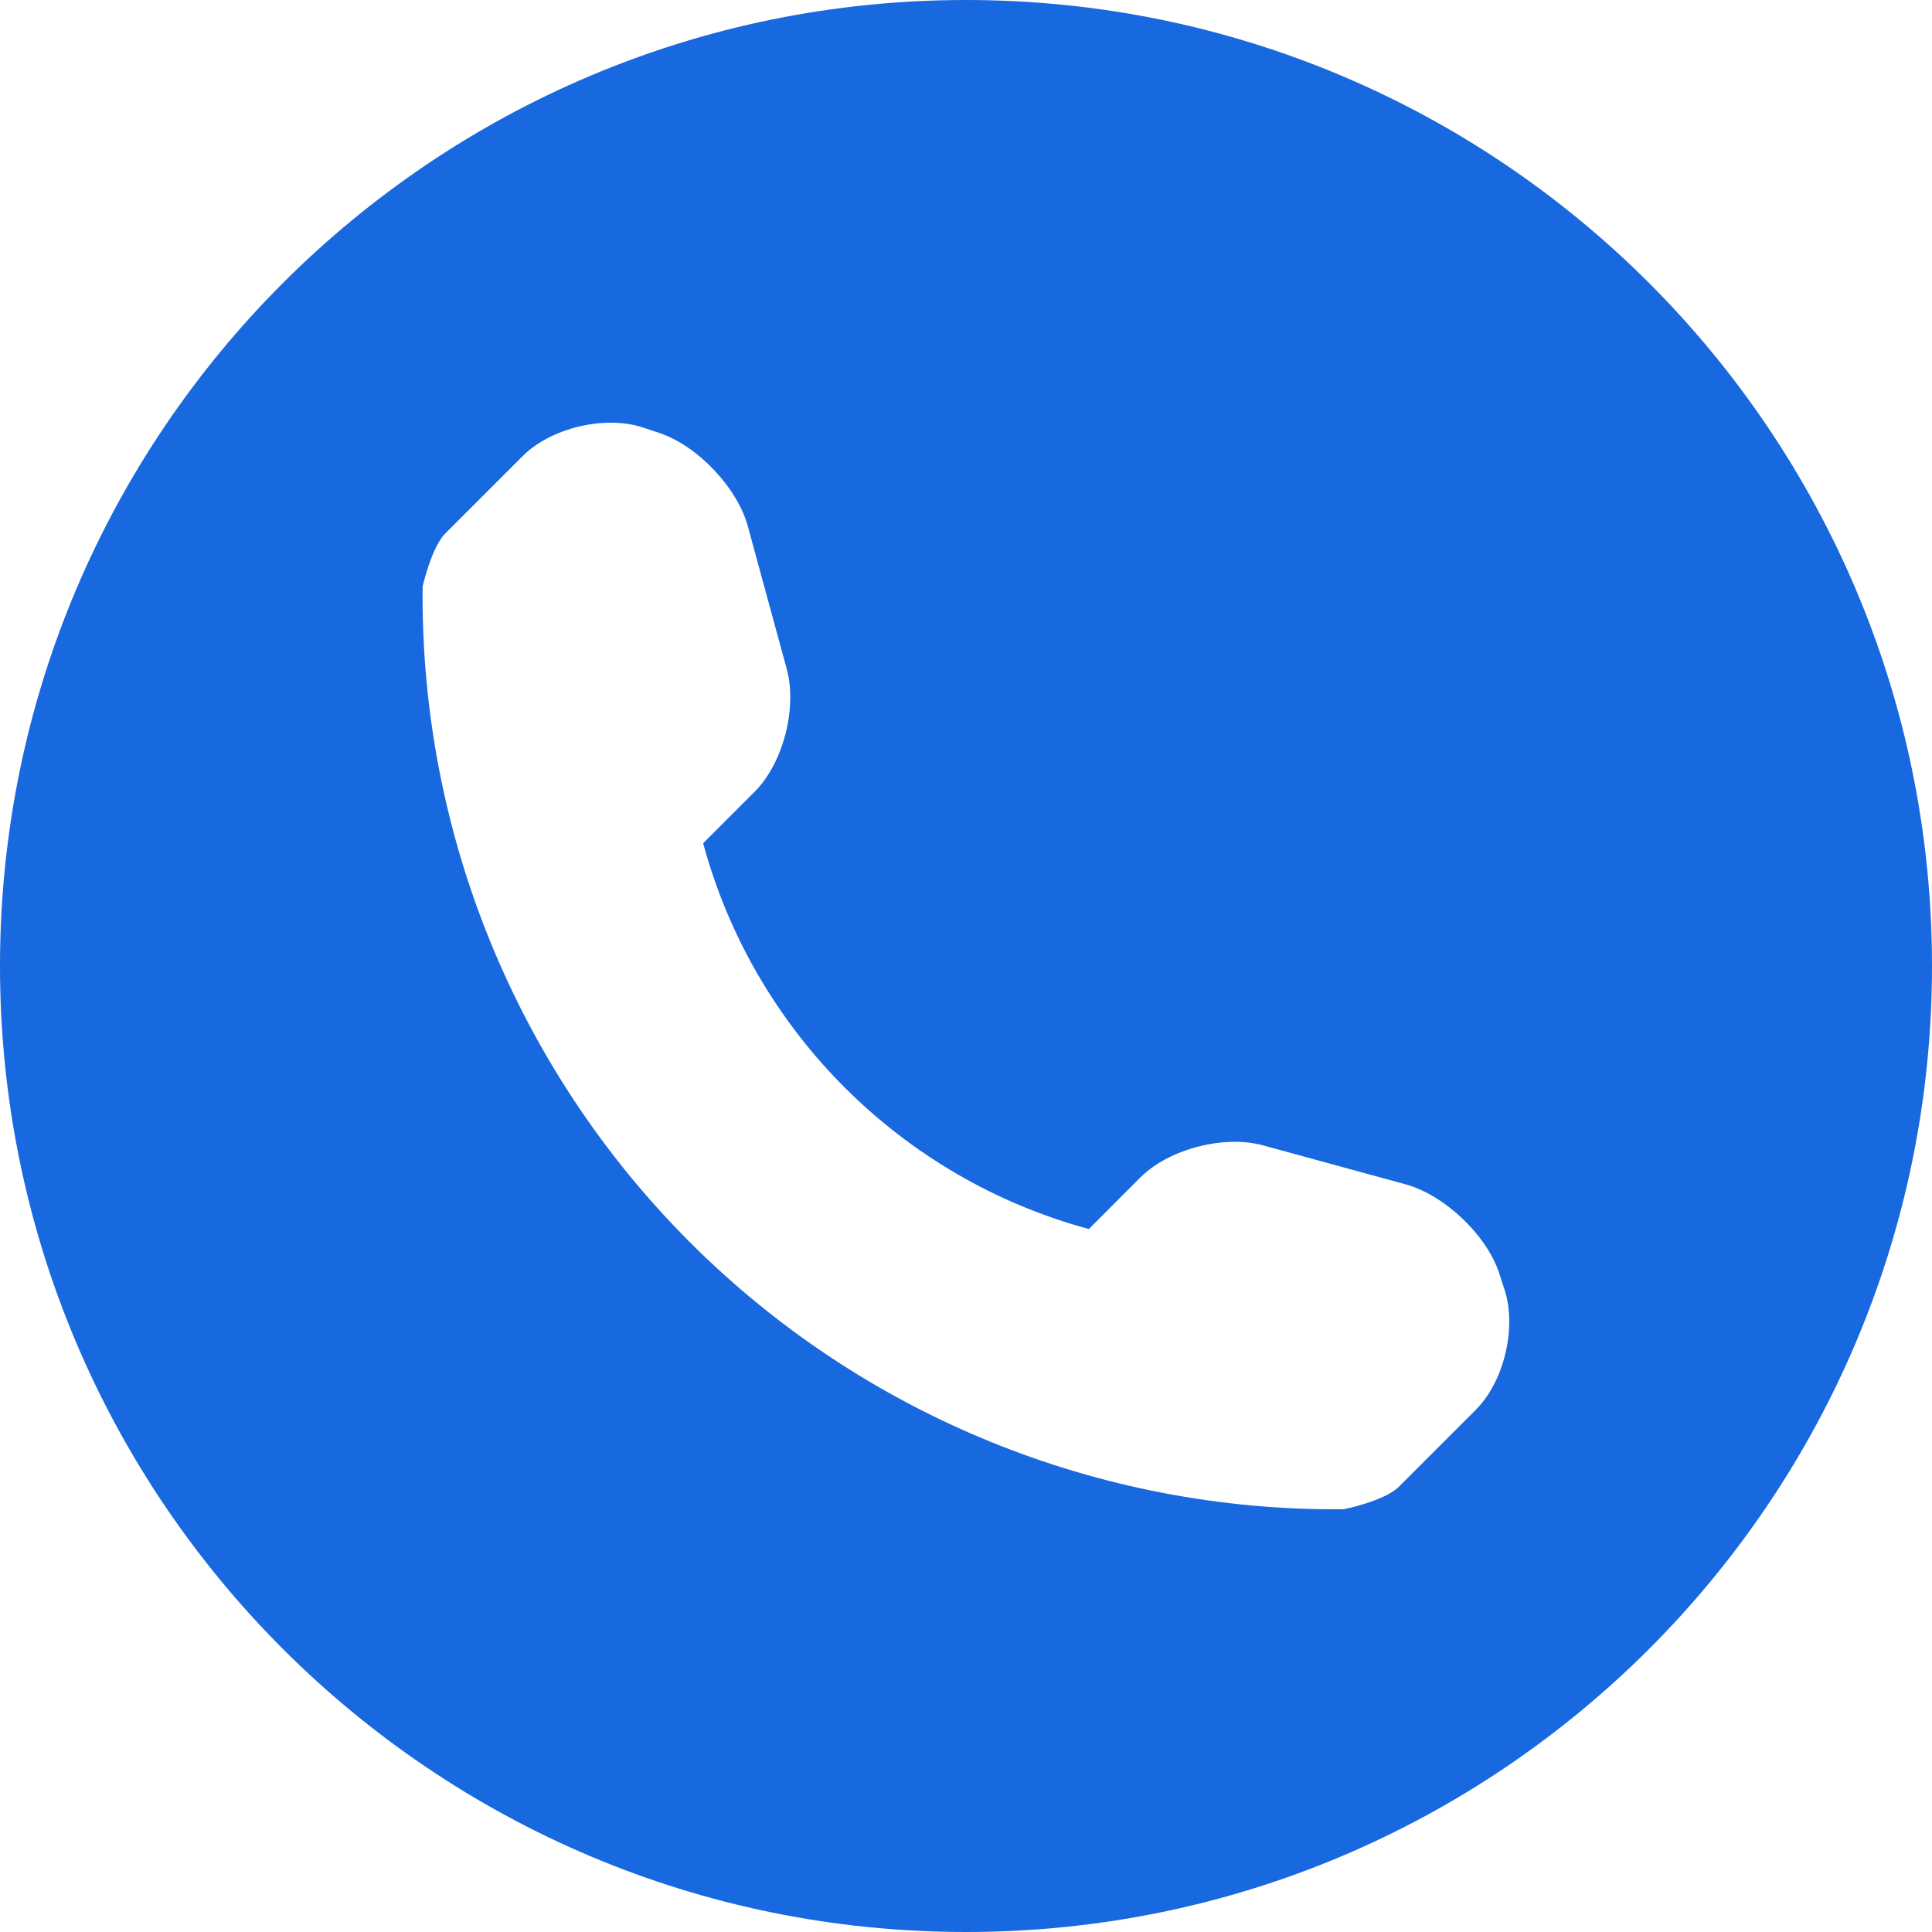
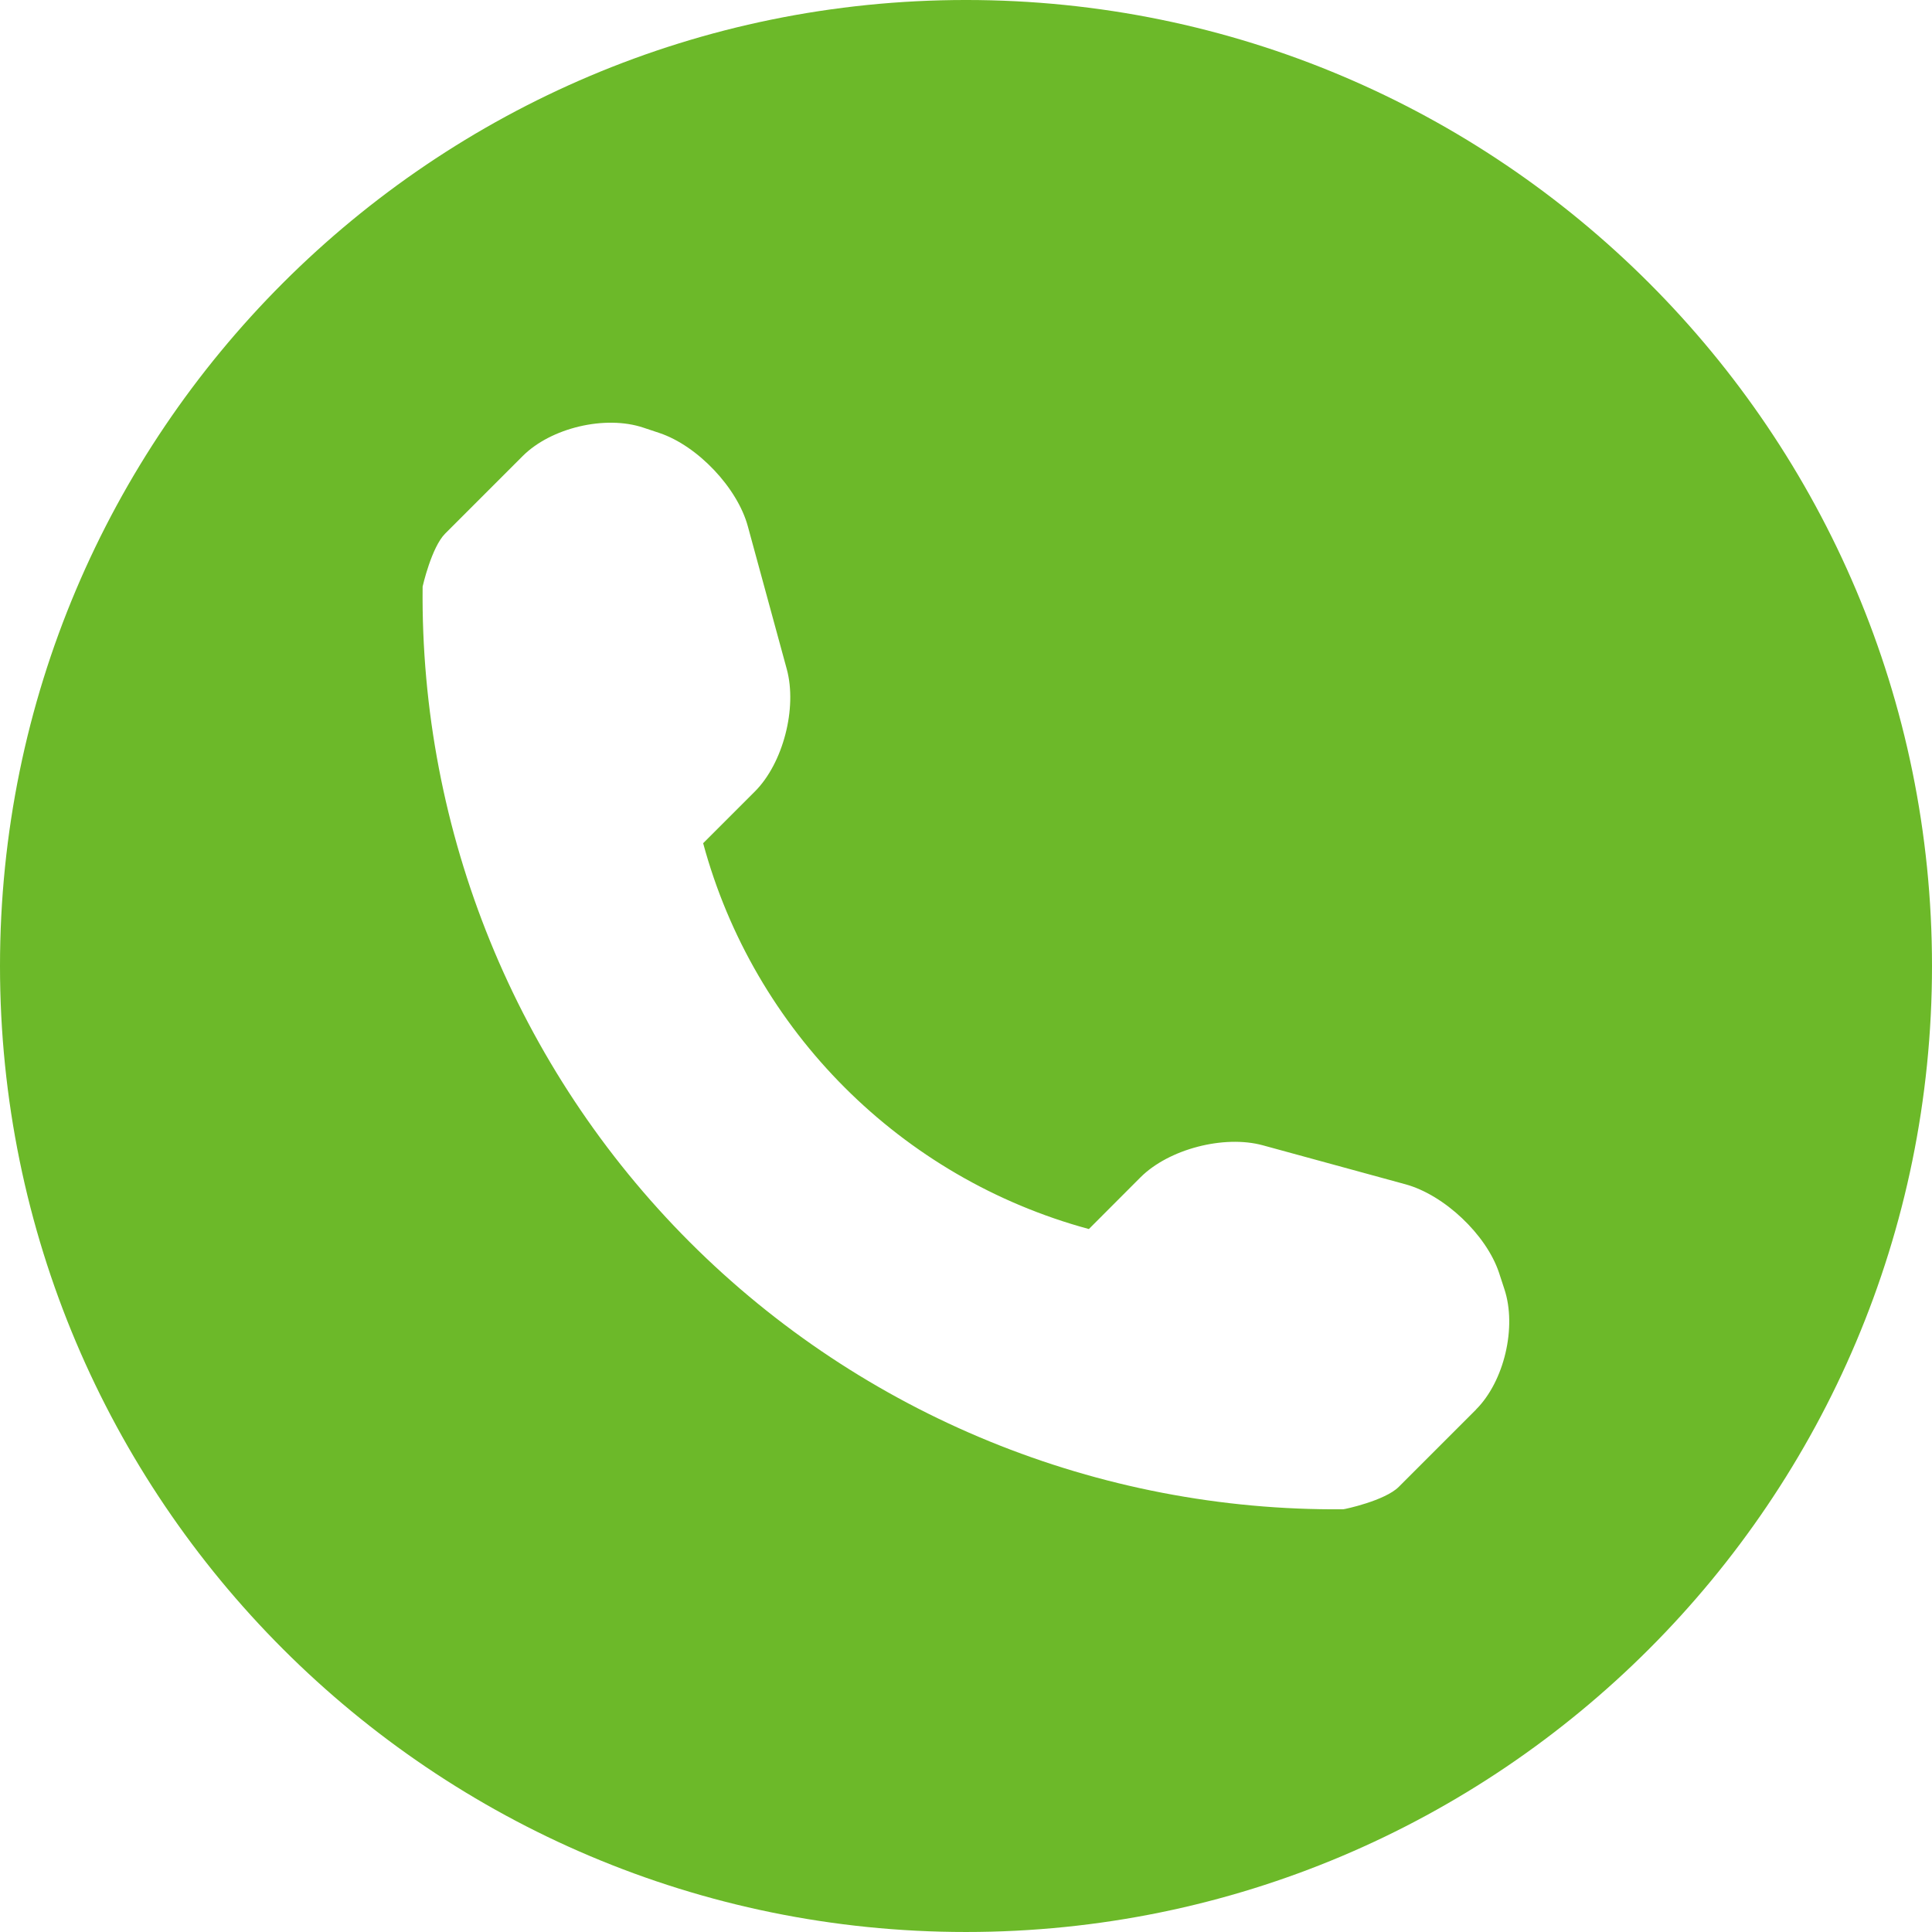
<svg xmlns="http://www.w3.org/2000/svg" version="1.1" width="20" height="20" viewBox="0,0,256,256">
-   <g fill="#1868df" fill-rule="nonzero" stroke="none" stroke-width="1" stroke-linecap="butt" stroke-linejoin="miter" stroke-miterlimit="10" stroke-dasharray="" stroke-dashoffset="0" font-family="none" font-weight="none" font-size="none" text-anchor="none" style="mix-blend-mode: normal">
+   <g fill="#6cb929" fill-rule="nonzero" stroke="none" stroke-width="1" stroke-linecap="butt" stroke-linejoin="miter" stroke-miterlimit="10" stroke-dasharray="" stroke-dashoffset="0" font-family="none" font-weight="none" font-size="none" text-anchor="none" style="mix-blend-mode: normal">
    <g transform="translate(0,-0.00064) scale(12.8,12.8)">
      <path d="M10,0c-5.522,0 -10,4.478 -10,10c0,5.522 4.478,10 10,10c5.522,0 10,-4.478 10,-10c0,-5.522 -4.478,-10 -10,-10zM15.281,14.591l-0.801,0.801c-0.143,0.143 -0.561,0.232 -0.575,0.232c-2.533,0.022 -4.972,-0.973 -6.764,-2.765c-1.797,-1.798 -2.793,-4.245 -2.766,-6.787c0,-0.001 0.092,-0.408 0.234,-0.549l0.801,-0.801c0.293,-0.294 0.856,-0.427 1.25,-0.295l0.168,0.056c0.393,0.132 0.806,0.566 0.914,0.967l0.403,1.478c0.109,0.402 -0.038,0.973 -0.331,1.266l-0.535,0.535c0.525,1.943 2.05,3.468 3.993,3.994l0.534,-0.535c0.294,-0.294 0.866,-0.441 1.266,-0.332l1.478,0.404c0.401,0.11 0.835,0.52 0.967,0.913l0.056,0.171c0.131,0.393 -0.001,0.956 -0.294,1.248z" />
    </g>
  </g>
</svg>
